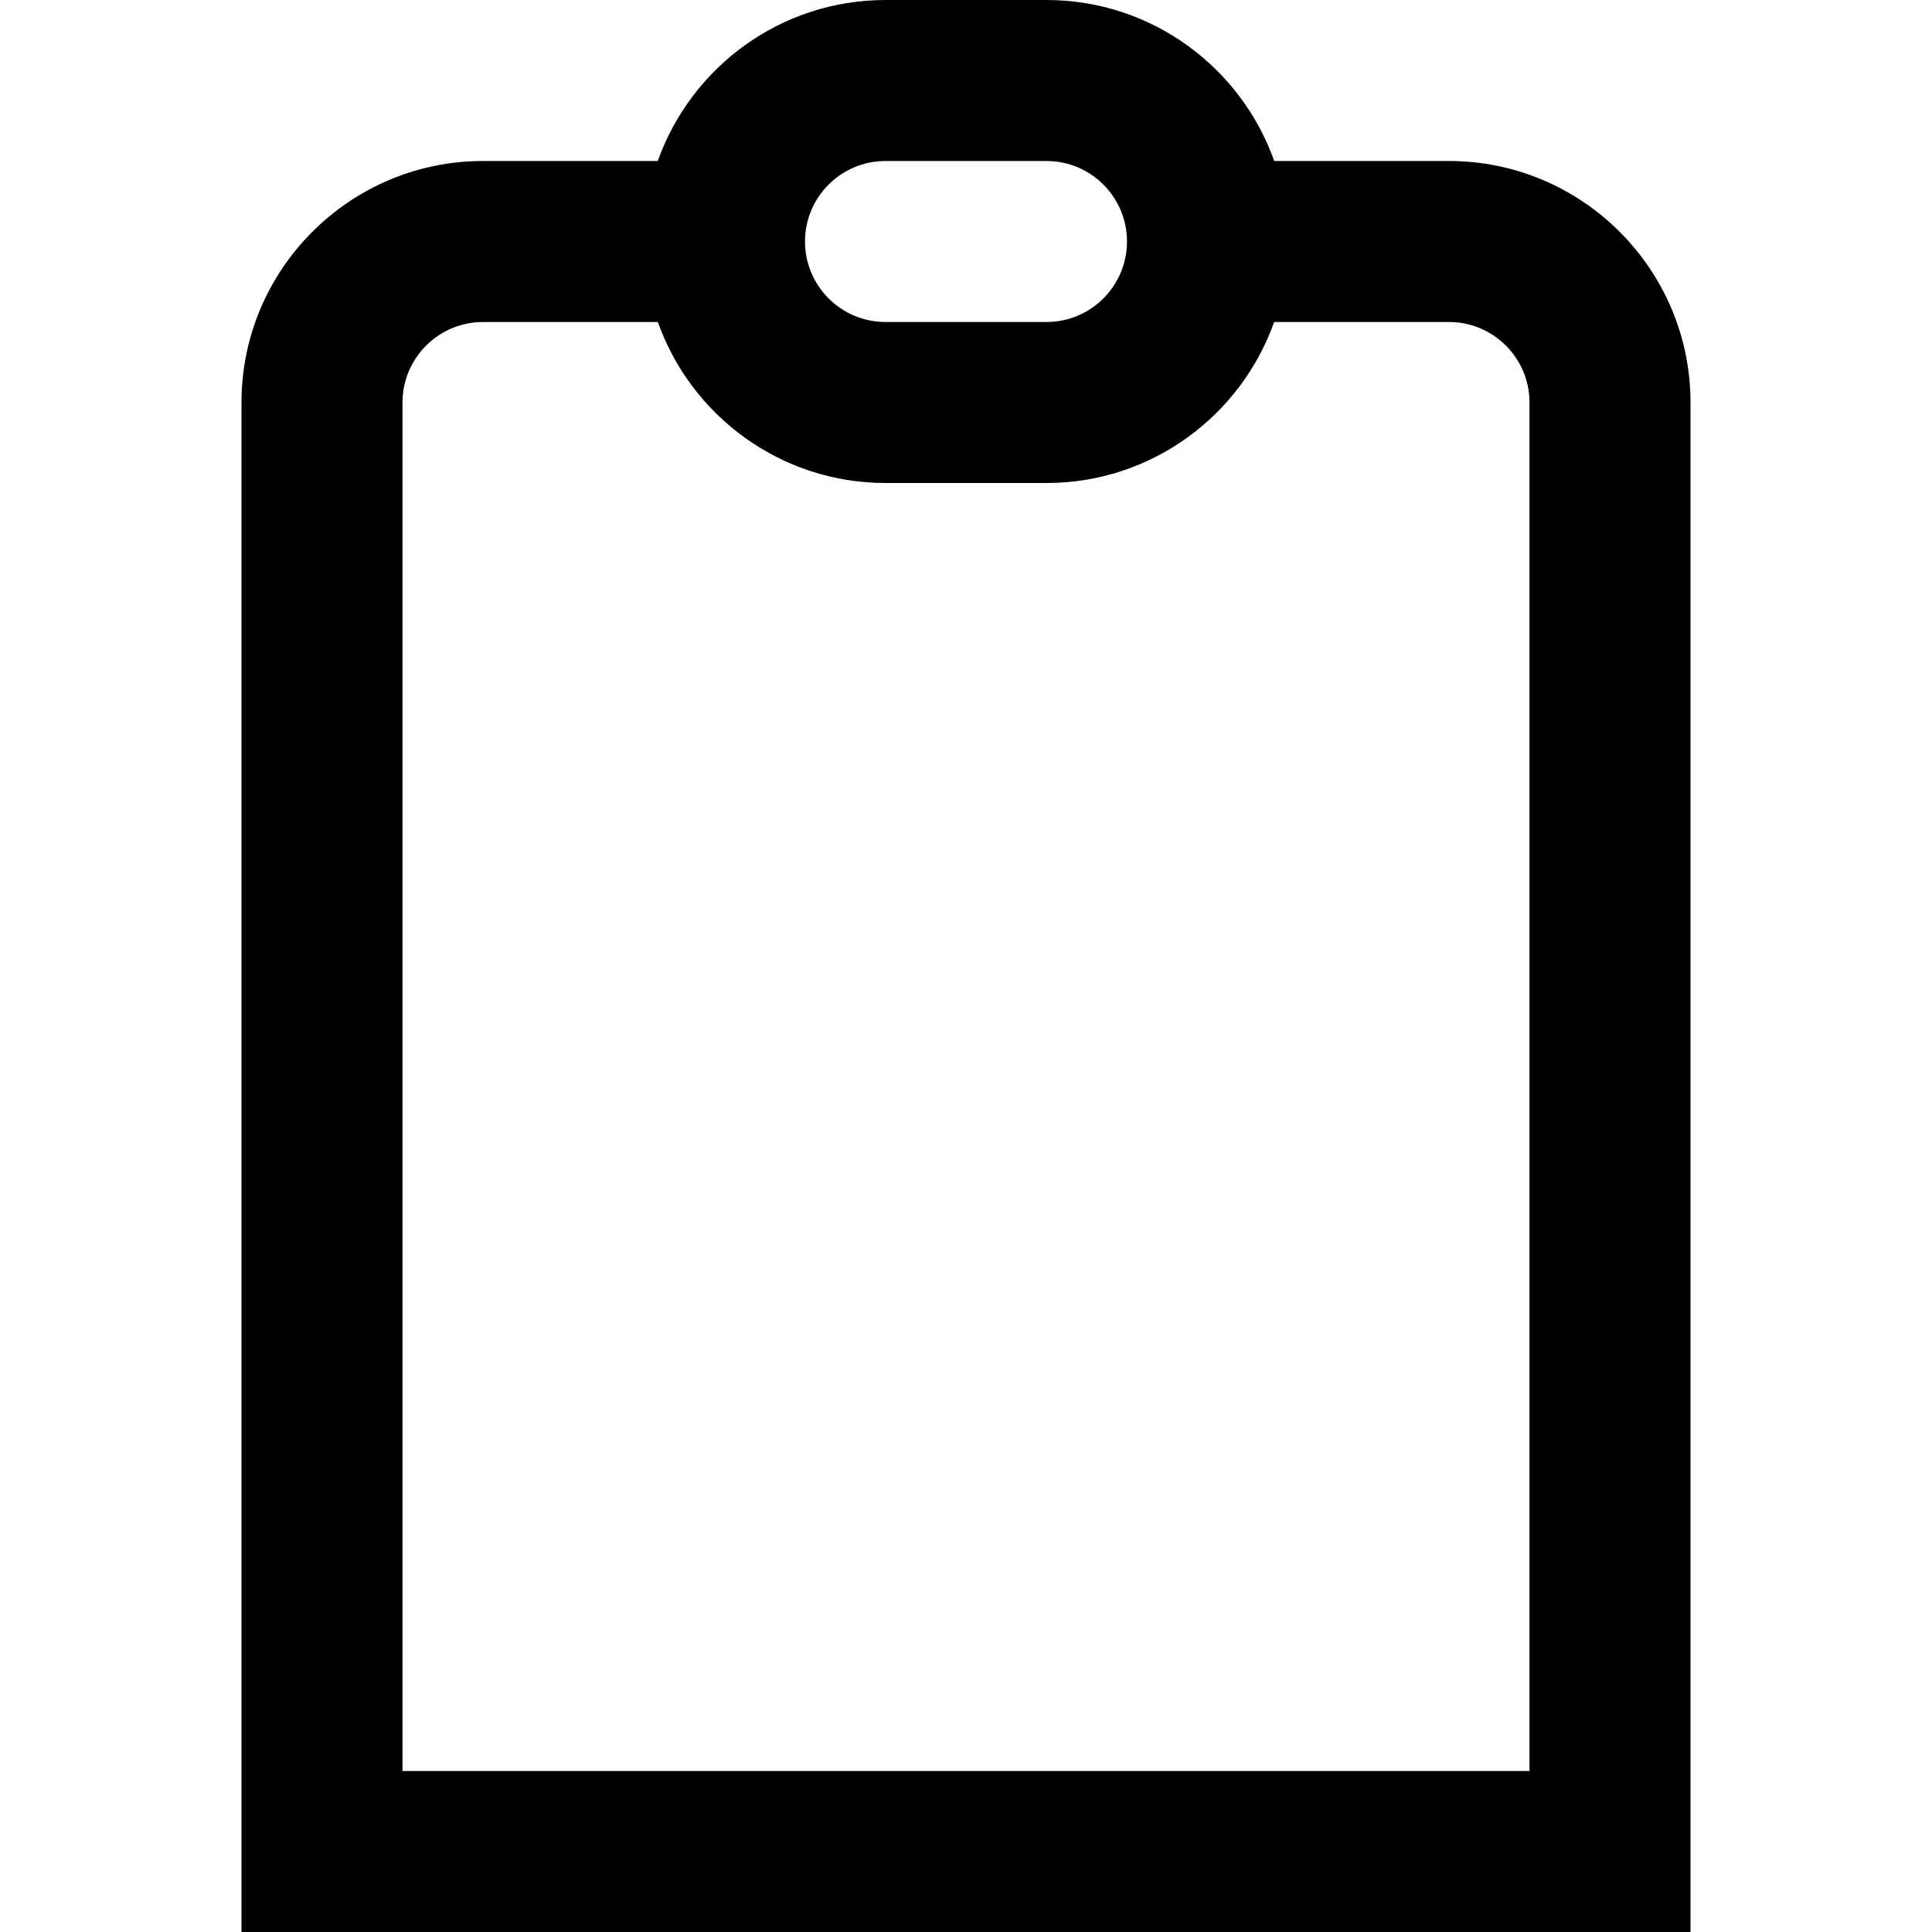
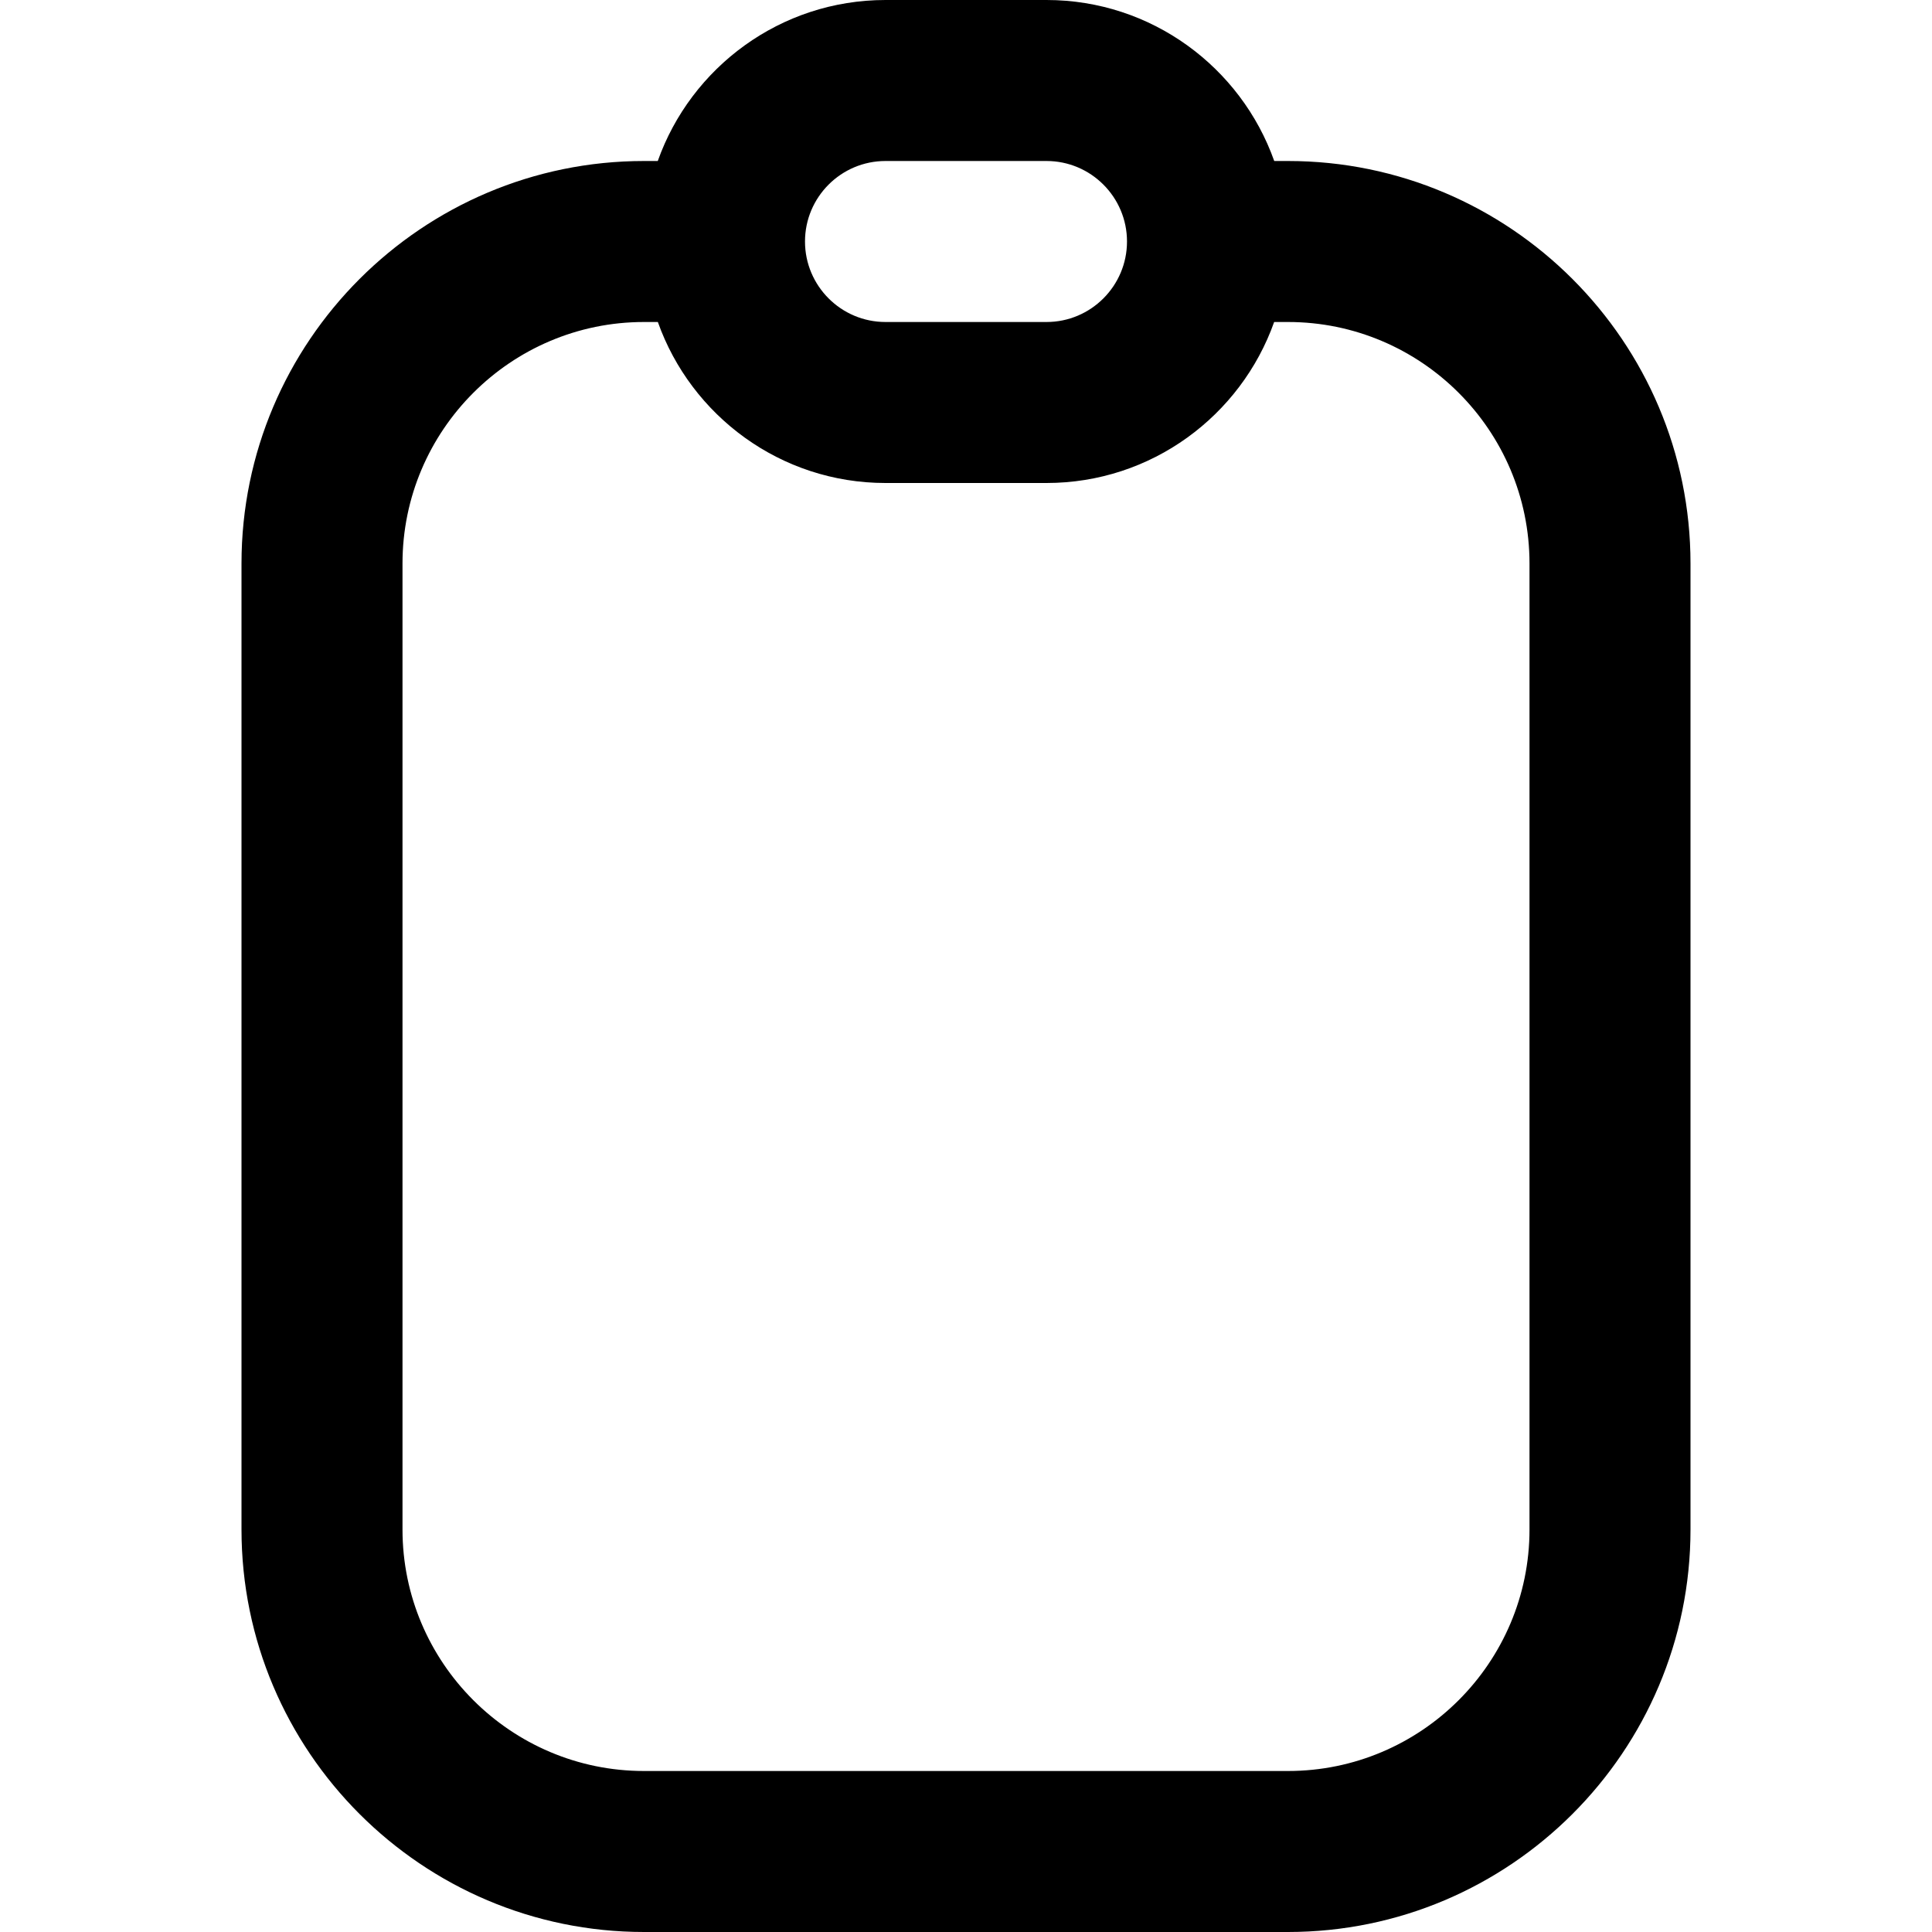
<svg xmlns="http://www.w3.org/2000/svg" id="Layer_1" data-name="Layer 1" viewBox="0 0 24 24" width="512" height="512">
-   <path d="m18,2h-2.171c-.413-1.164-1.525-2-2.829-2h-2c-1.304,0-2.416.836-2.829,2h-2.171c-1.654,0-3,1.346-3,3v19h18V5c0-1.654-1.346-3-3-3Zm-7,0h2c.552,0,1,.449,1,1s-.448,1-1,1h-2c-.552,0-1-.449-1-1s.448-1,1-1Zm8,20H5V5c0-.551.448-1,1-1h2.172c.413,1.164,1.524,2,2.828,2h2c1.304,0,2.415-.836,2.828-2h2.172c.552,0,1,.449,1,1v17Z" />
+   <path d="m16,2h-.171c-.413-1.164-1.525-2-2.829-2h-2c-1.304,0-2.416.836-2.829,2h-.171c-2.757,0-5,2.243-5,5v12c0,2.757,2.243,5,5,5h8c2.757,0,5-2.243,5-5V7c0-2.757-2.243-5-5-5Zm-5,0h2c.552,0,1,.449,1,1s-.448,1-1,1h-2c-.552,0-1-.449-1-1s.448-1,1-1Zm8,17c0,1.654-1.346,3-3,3h-8c-1.654,0-3-1.346-3-3V7c0-1.654,1.346-3,3-3h.172c.413,1.164,1.524,2,2.828,2h2c1.304,0,2.415-.836,2.828-2h.172c1.654,0,3,1.346,3,3v12Z" />
</svg>
